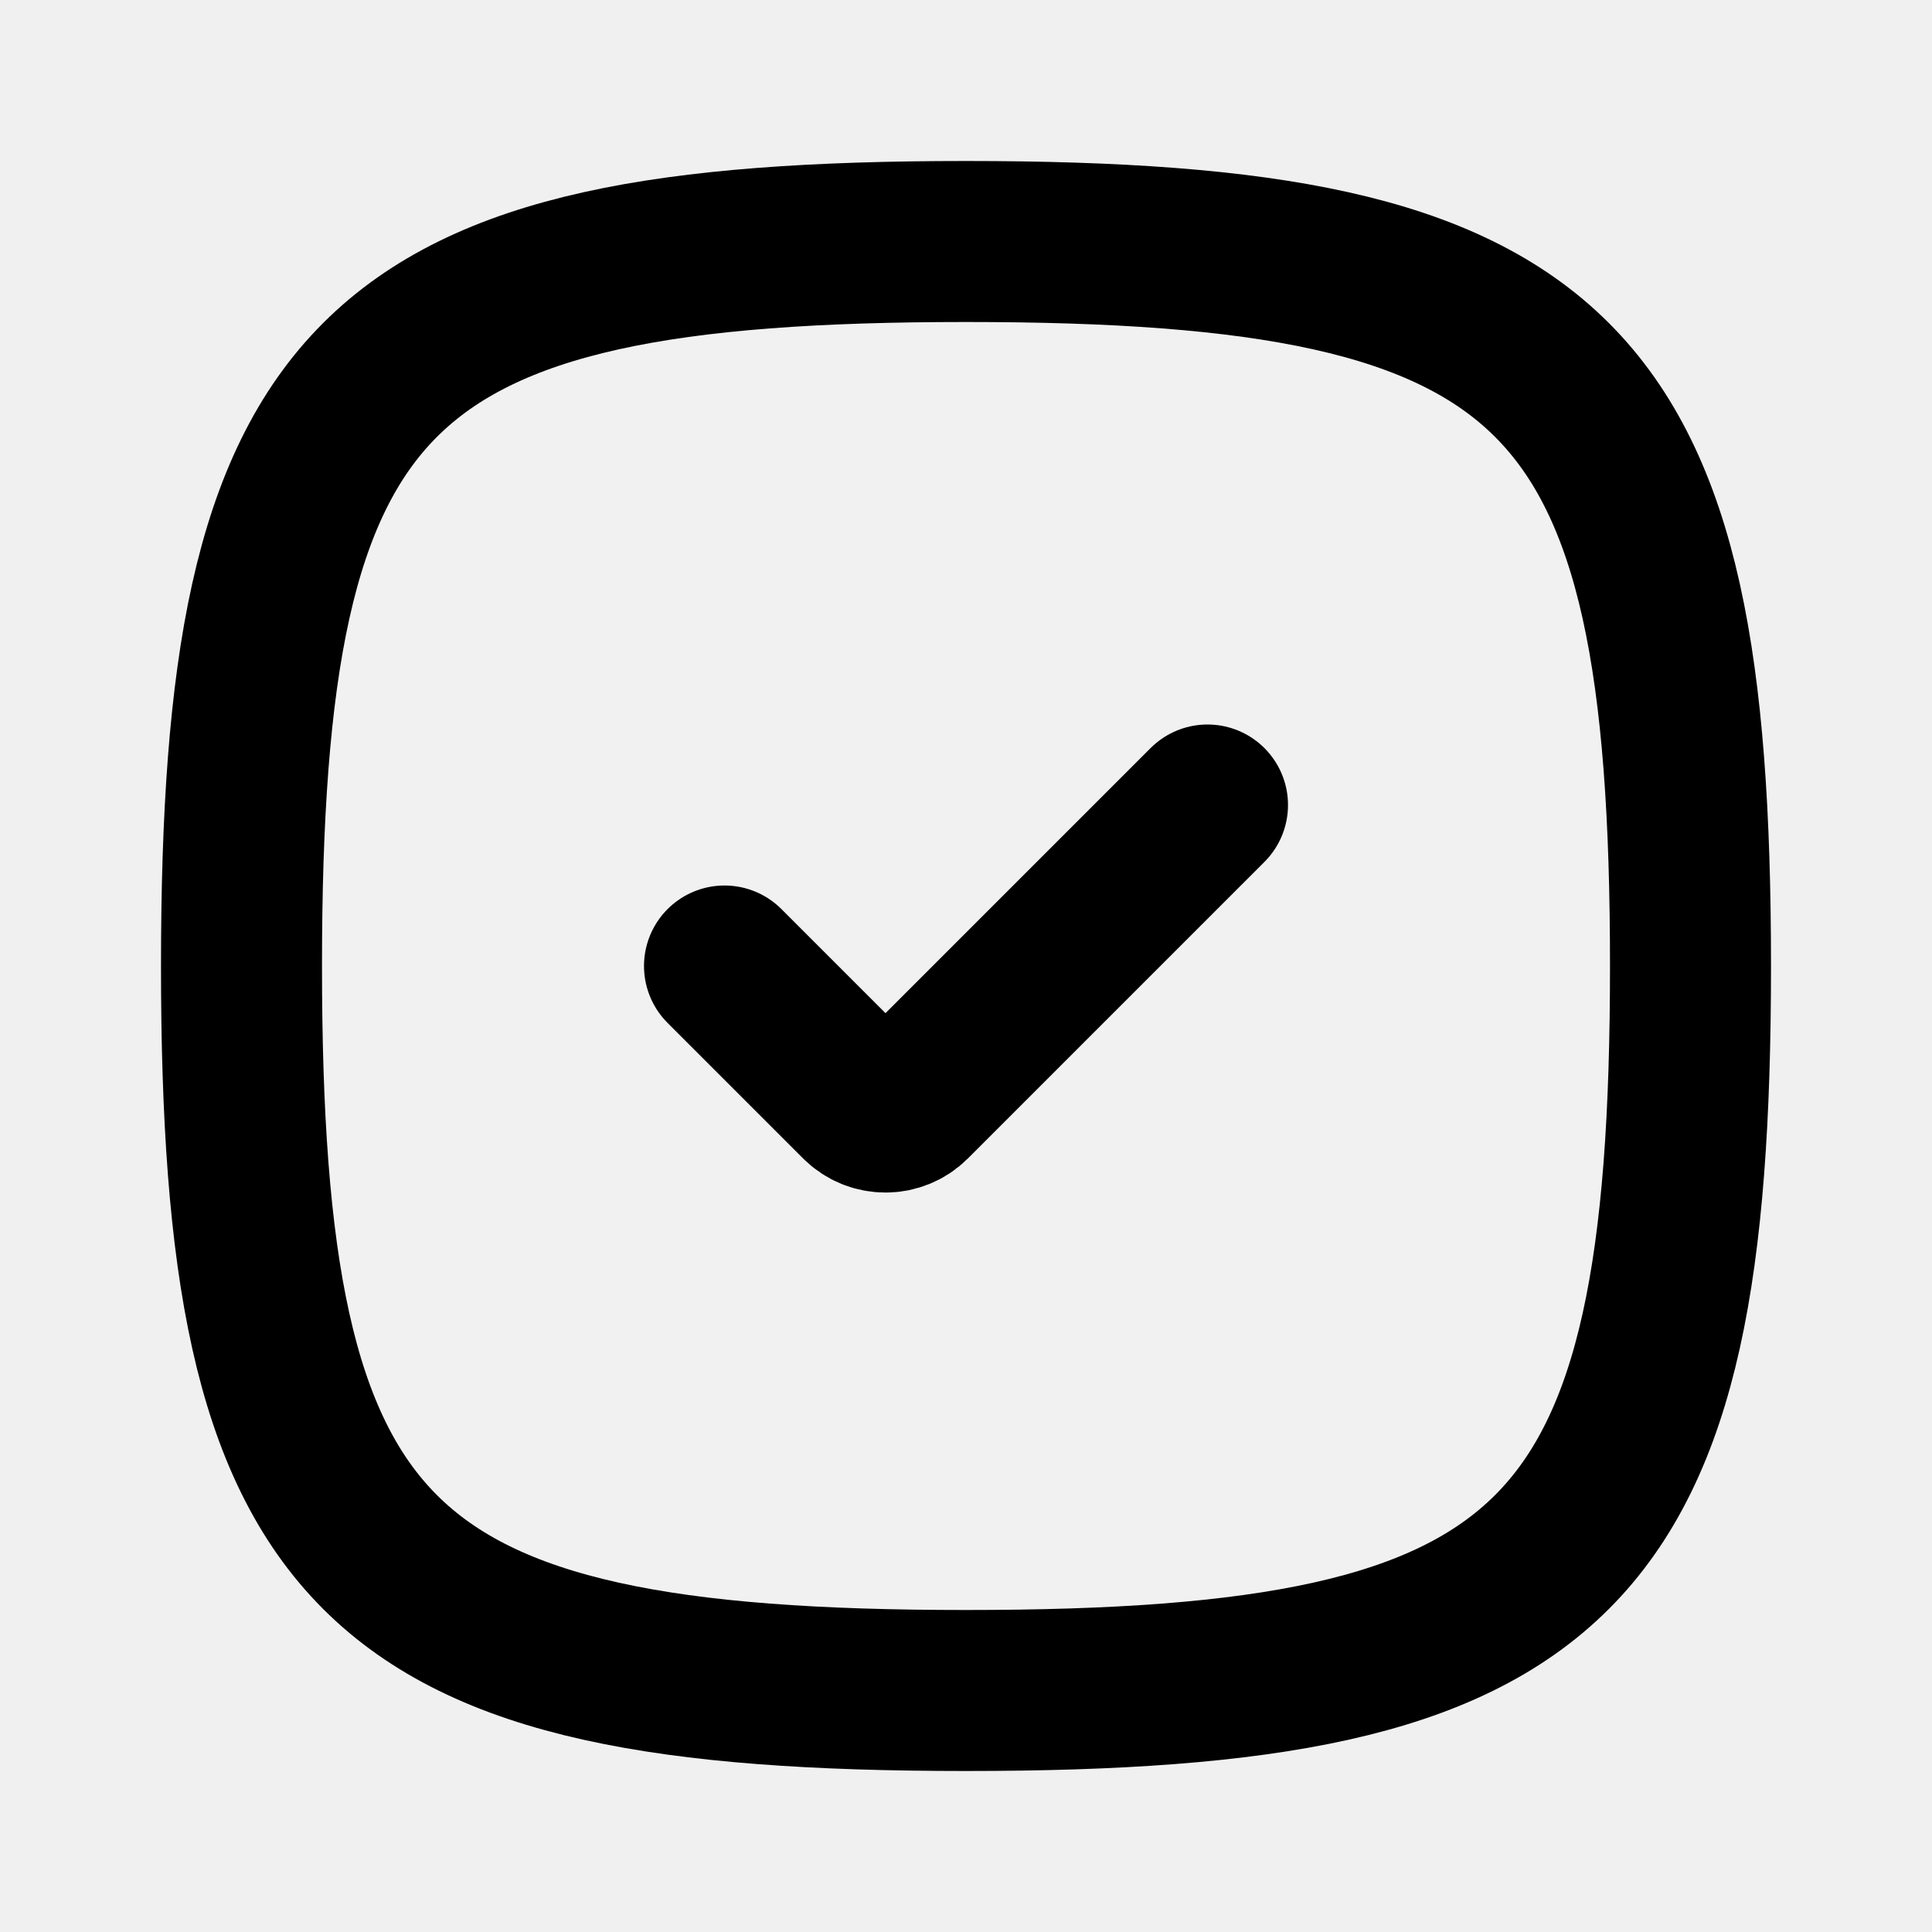
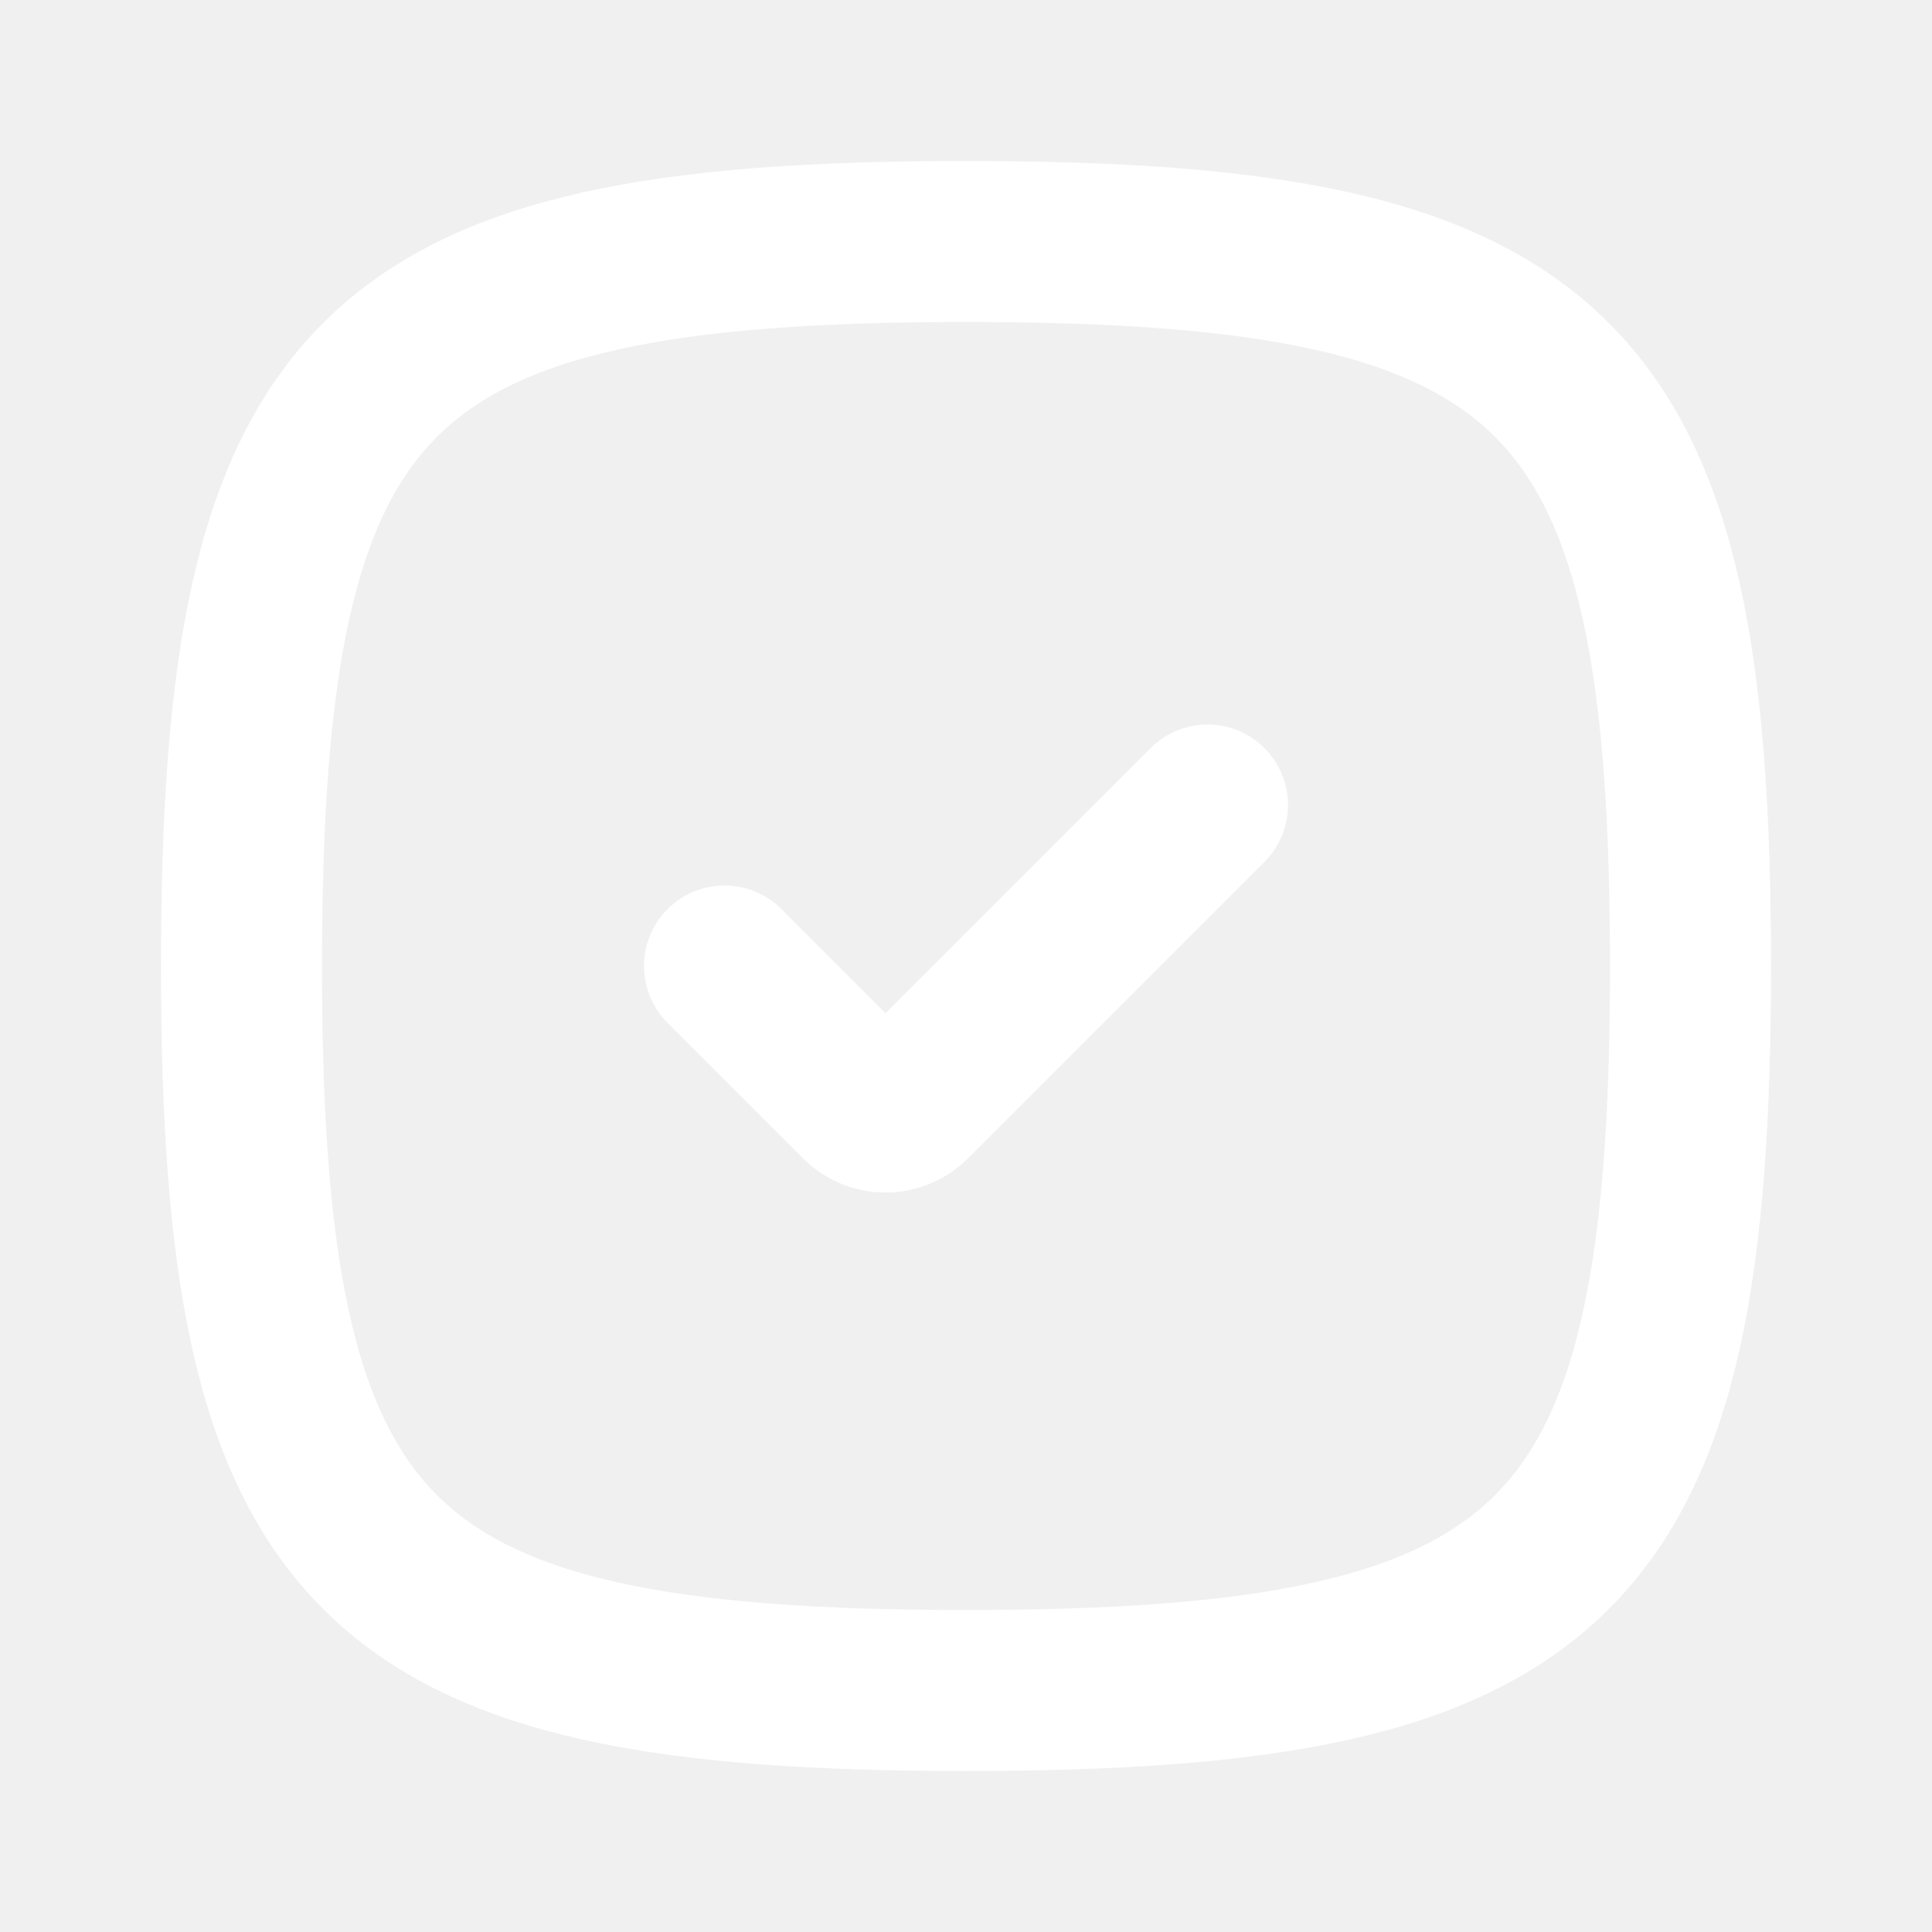
<svg xmlns="http://www.w3.org/2000/svg" width="800px" height="800px" viewBox="0 0 24 24" fill="none">
-   <path opacity="0.1" d="M3 12C3 4.588 4.588 3 12 3C19.412 3 21 4.588 21 12C21 19.412 19.412 21 12 21C4.588 21 3 19.412 3 12Z" fill="#ffffff" />
-   <path d="M3 12C3 4.588 4.588 3 12 3C19.412 3 21 4.588 21 12C21 19.412 19.412 21 12 21C4.588 21 3 19.412 3 12Z" stroke="#000000" stroke-width="2" />
-   <path d="M9 12L10.683 13.683V13.683C10.858 13.858 11.142 13.858 11.317 13.683V13.683L15 10" stroke="#000000" stroke-width="2" stroke-linecap="round" stroke-linejoin="round" />
+   <path opacity="0.1" d="M3 12C3 4.588 4.588 3 12 3C19.412 3 21 4.588 21 12C21 19.412 19.412 21 12 21C4.588 21 3 19.412 3 12Z" fill="none" />
+   <path d="M3 12C3 4.588 4.588 3 12 3C19.412 3 21 4.588 21 12C21 19.412 19.412 21 12 21C4.588 21 3 19.412 3 12Z" stroke="#ffffff" stroke-width="2" />
+   <path d="M9 12L10.683 13.683V13.683C10.858 13.858 11.142 13.858 11.317 13.683V13.683L15 10" stroke="#ffffff" stroke-width="2" stroke-linecap="round" stroke-linejoin="round" />
</svg>
